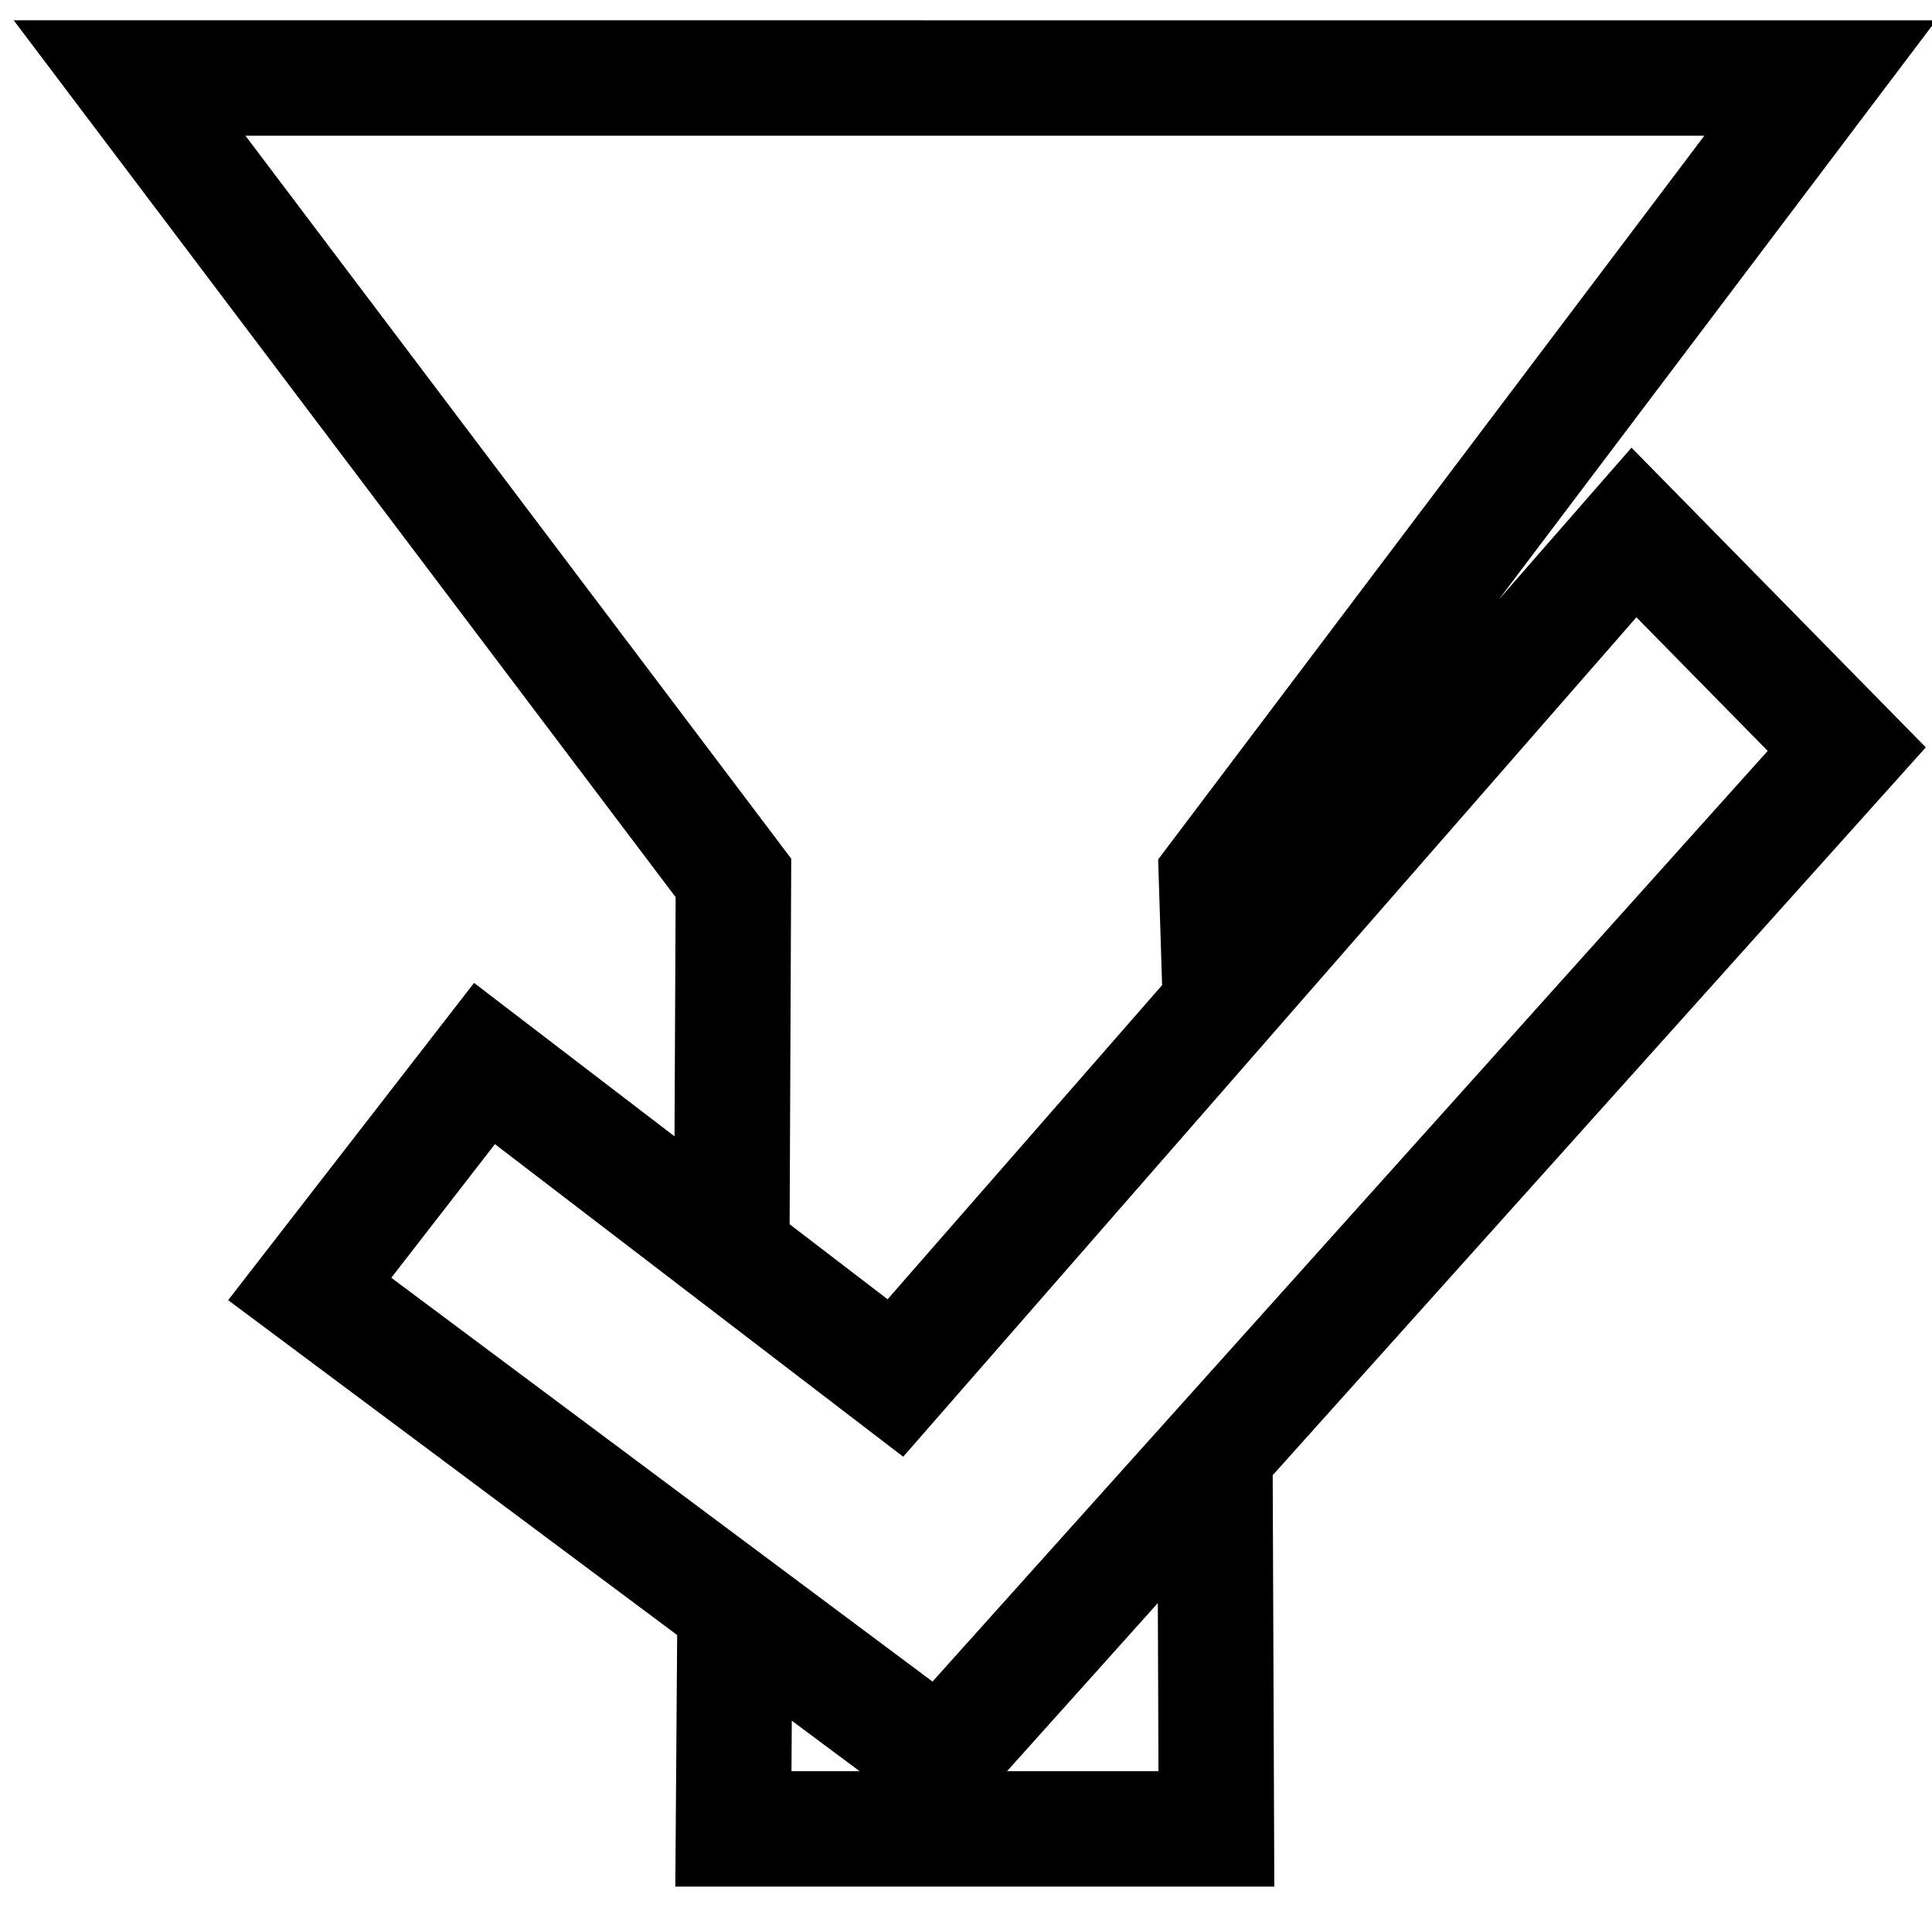
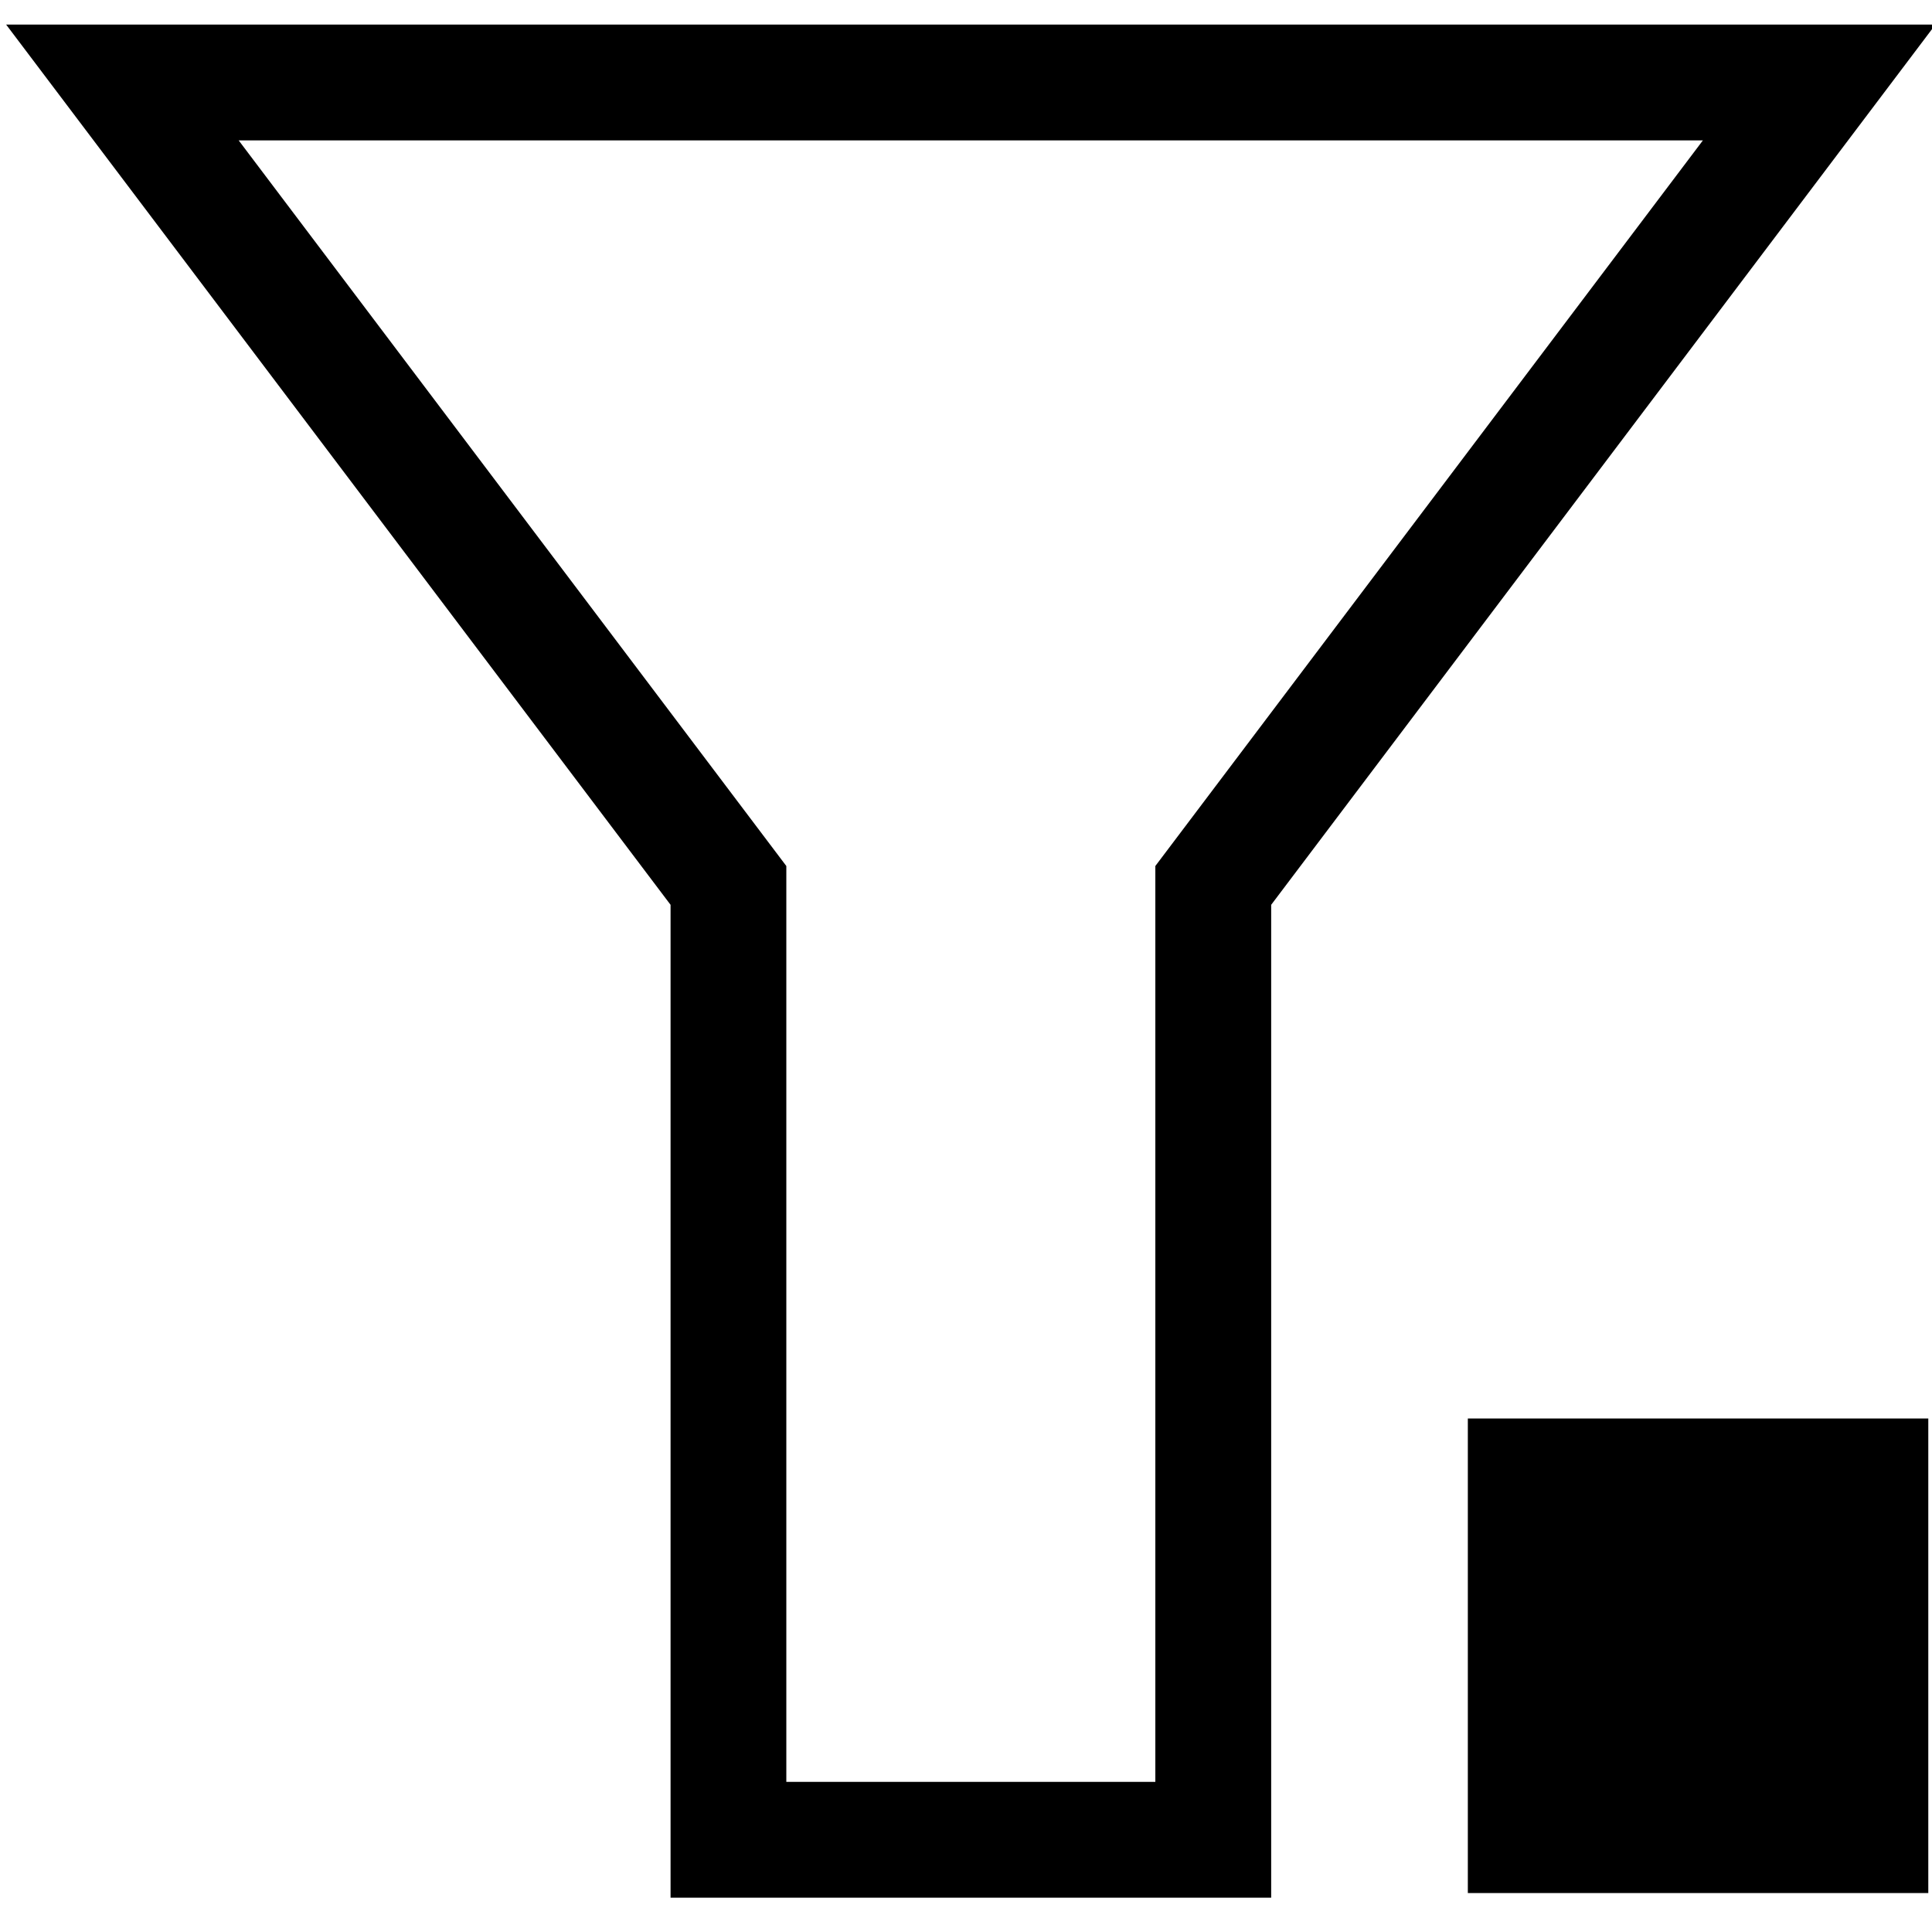
<svg xmlns="http://www.w3.org/2000/svg" viewBox="0 0 24 24" version="1.1" id="svg1">
  <defs id="defs1" />
-   <path style="baseline-shift:baseline;display:inline;overflow:visible;vector-effect:none;enable-background:accumulate;stop-color:#000000;stop-opacity:1;opacity:1" d="M 0.17,0.252 8.393,11.145 l -0.014,2.971 -2.49,-1.906 -3.055,3.941 5.578,4.16 -0.023,3.125 h 7.441 l -0.02,-5.111 8.113,-9.041 -3.656,-3.723 -1.65,1.889 5.434,-7.197 z M 3.049,1.686 H 21.172 l -6.785,8.99 0.049,1.562 -3.41,3.902 -1.217,-0.932 0.02,-4.541 z m 17.279,5.982 1.631,1.66 -10.375,11.561 -6.723,-5.016 1.287,-1.66 5.072,3.883 z m -5.945,12.246 0.008,2.088 H 12.51 Z M 9.836,21.375 10.678,22.002 H 9.832 Z" id="path1" />
+   <path id="rect1542" style="stroke-width:0.986" d="m 18.234,17.621 h 5.72 v 5.895 h -5.72 z M 0.076,0.305 8.33,11.24 V 23.574 H 15.791 V 11.24 L 24.043,0.305 Z M 2.965,1.744 H 21.154 L 14.352,10.758 V 22.135 H 9.768 V 10.758 Z" />
</svg>
